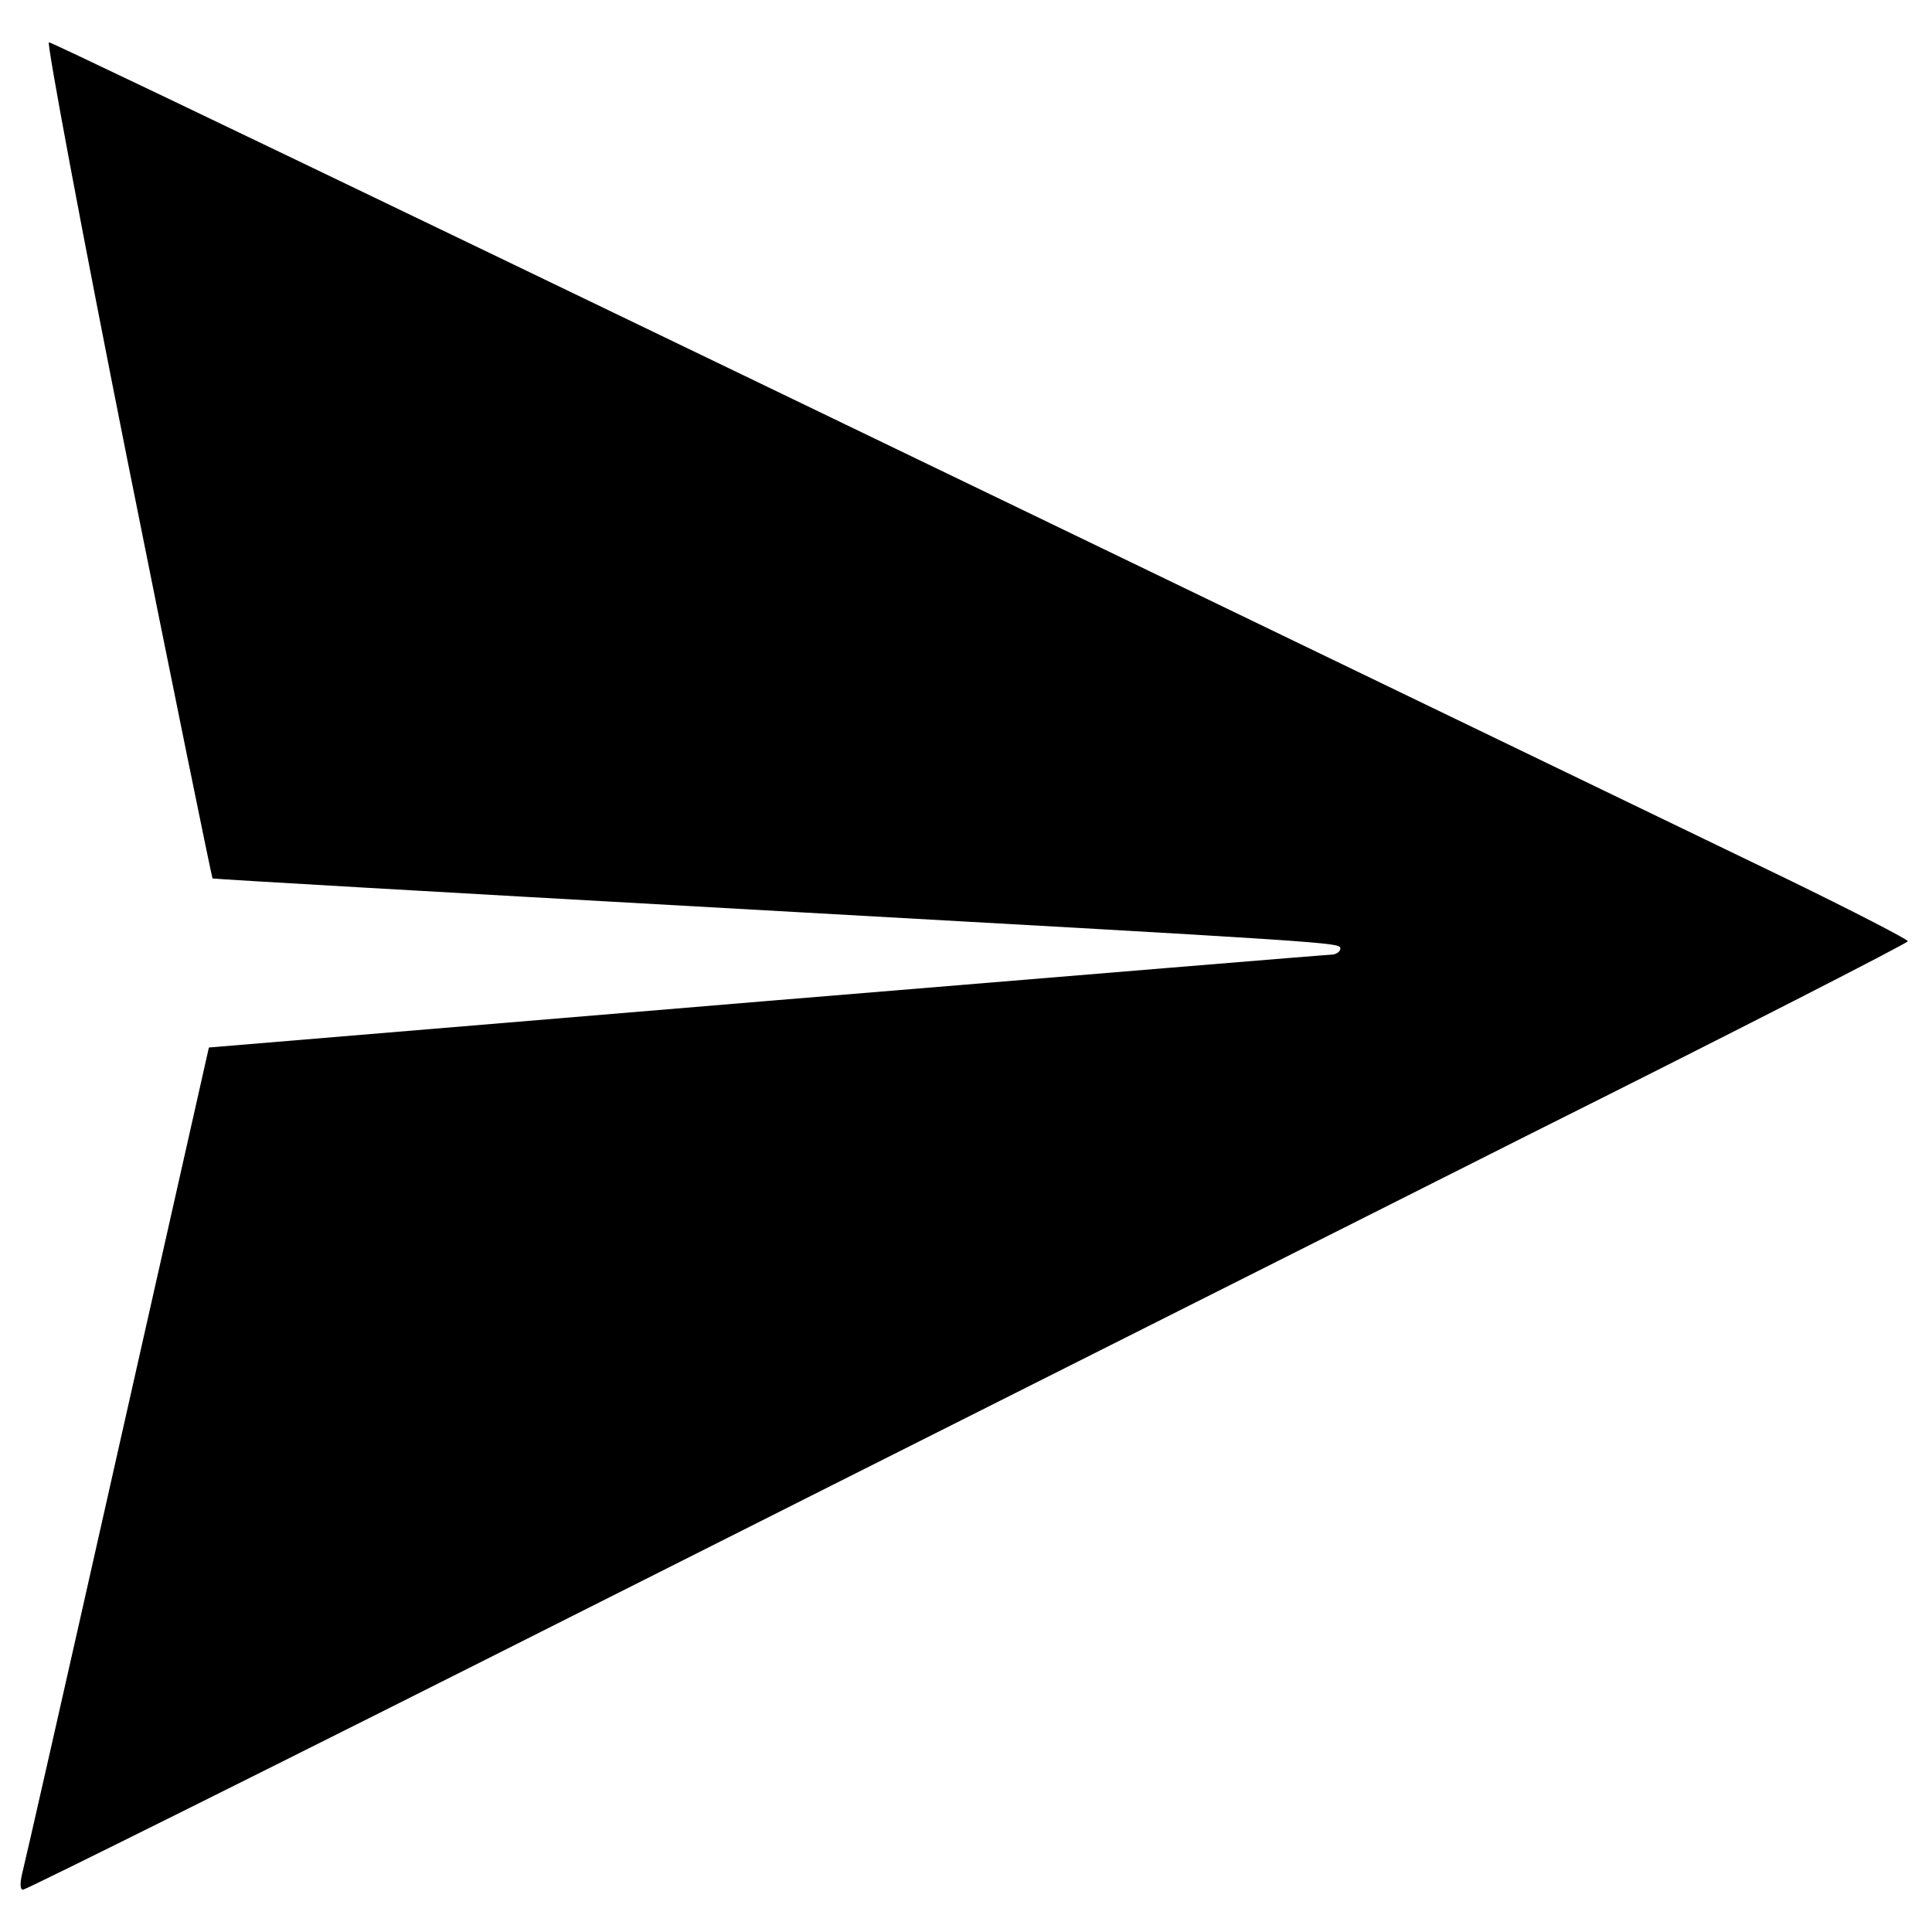
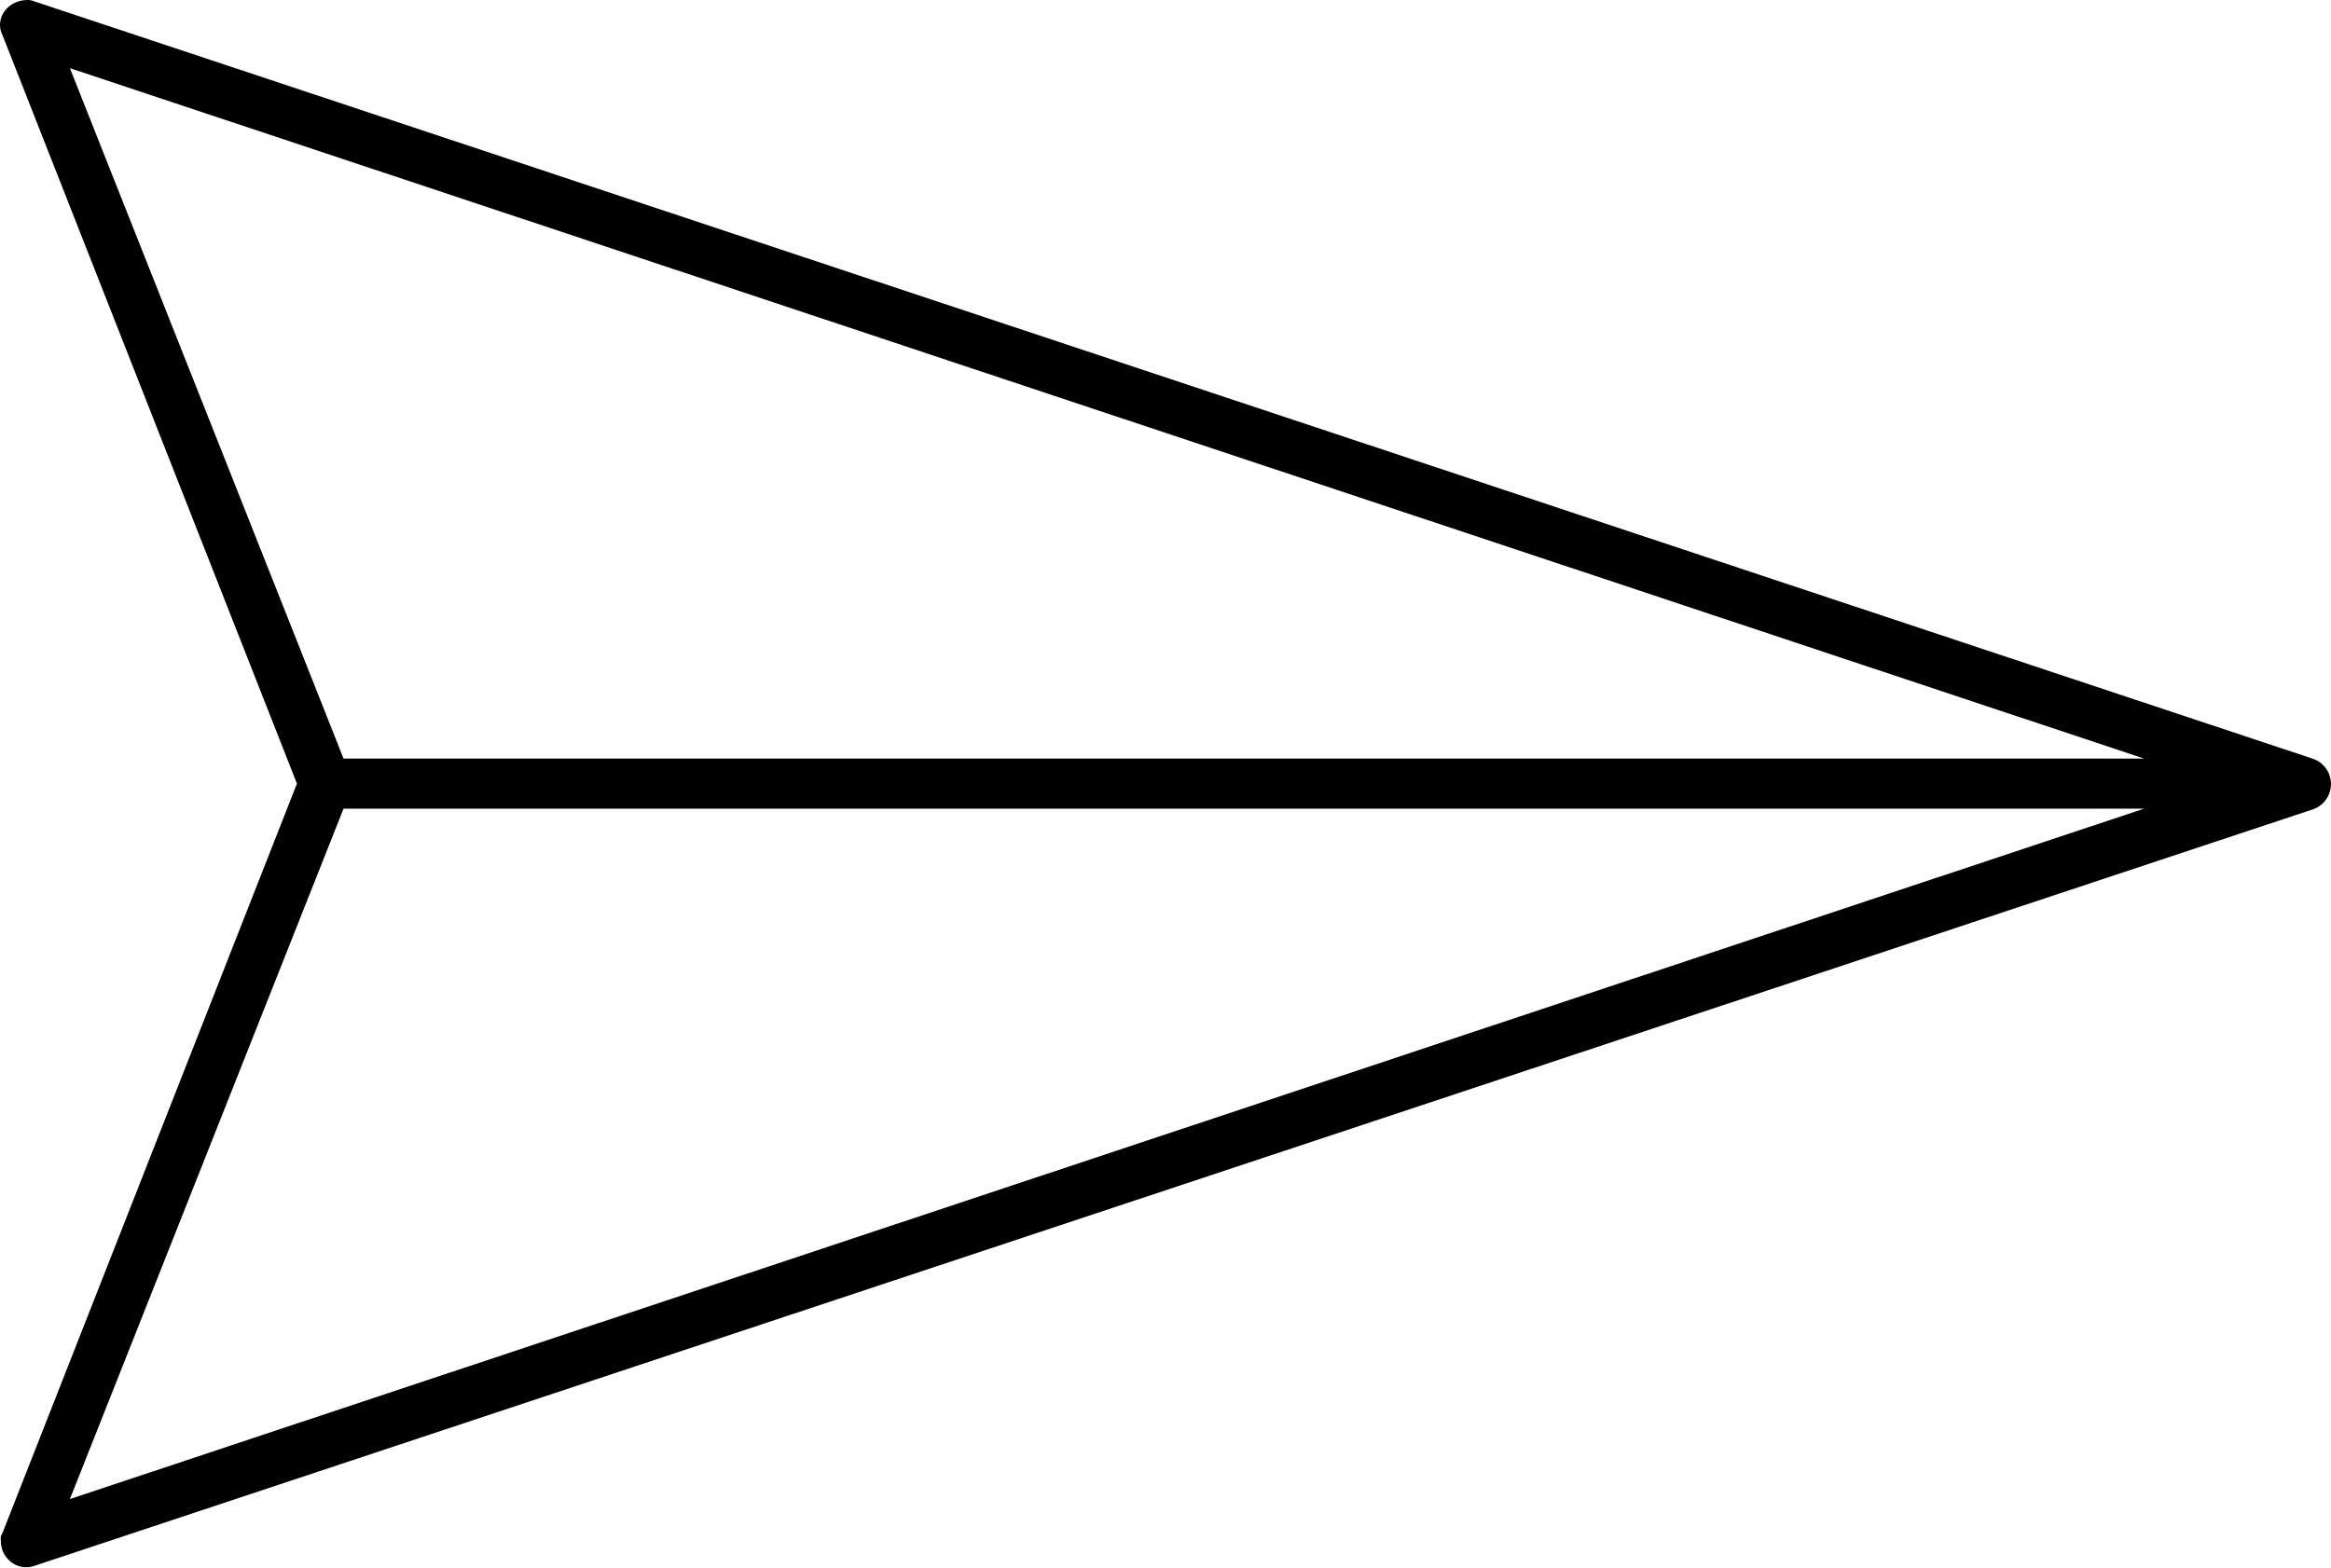
- <svg xmlns="http://www.w3.org/2000/svg" version="1.0" width="320pt" height="320pt" viewBox="0 0 320 320" preserveAspectRatio="xMidYMid meet">
-   <g transform="translate(0,320) scale(0.1,-0.1)" fill="#000000" stroke="none">
-     <path d="M211 2438 c76 -380 140 -692 141 -693 2 -1 383 -23 848 -49 1019 -57 1020 -57 1020 -67 0 -5 -6 -9 -12 -10 -7 0 -429 -35 -938 -77 l-924 -77 -151 -670 c-83 -369 -154 -682 -158 -697 -4 -16 -4 -28 1 -28 5 0 425 209 933 465 508 256 1209 608 1556 783 348 174 633 320 633 323 0 3 -91 50 -202 104 -1884 910 -2870 1385 -2877 1385 -4 0 54 -311 130 -692z" />
-   </g>
+ <svg xmlns="http://www.w3.org/2000/svg" version="1.1" id="svg4" width="27.005" height="18.16">
+   <defs id="defs8" />
+   <path d="m 26.79,9.38 a 0.31,0.31 0 0 0 0,-0.59 L 0.41,0.02 C 0.36,0 0.34,0 0.32,0 0.14,0 0,0.13 0,0.29 0,0.33 0.01,0.37 0.03,0.41 l 3.41,8.67 -3.41,8.68 a 0.29,0.29 0 0 0 -0.02,0.04 0.28,0.28 0 0 0 0,0.06 c 0,0.16 0.13,0.3 0.29,0.3 A 0.3,0.3 0 0 0 0.41,18.14 Z M 0.81,0.79 l 24.03,8 H 3.98 Z m 3.17,8.58 h 20.86 l -24.03,8 z" id="path2" />
</svg>
